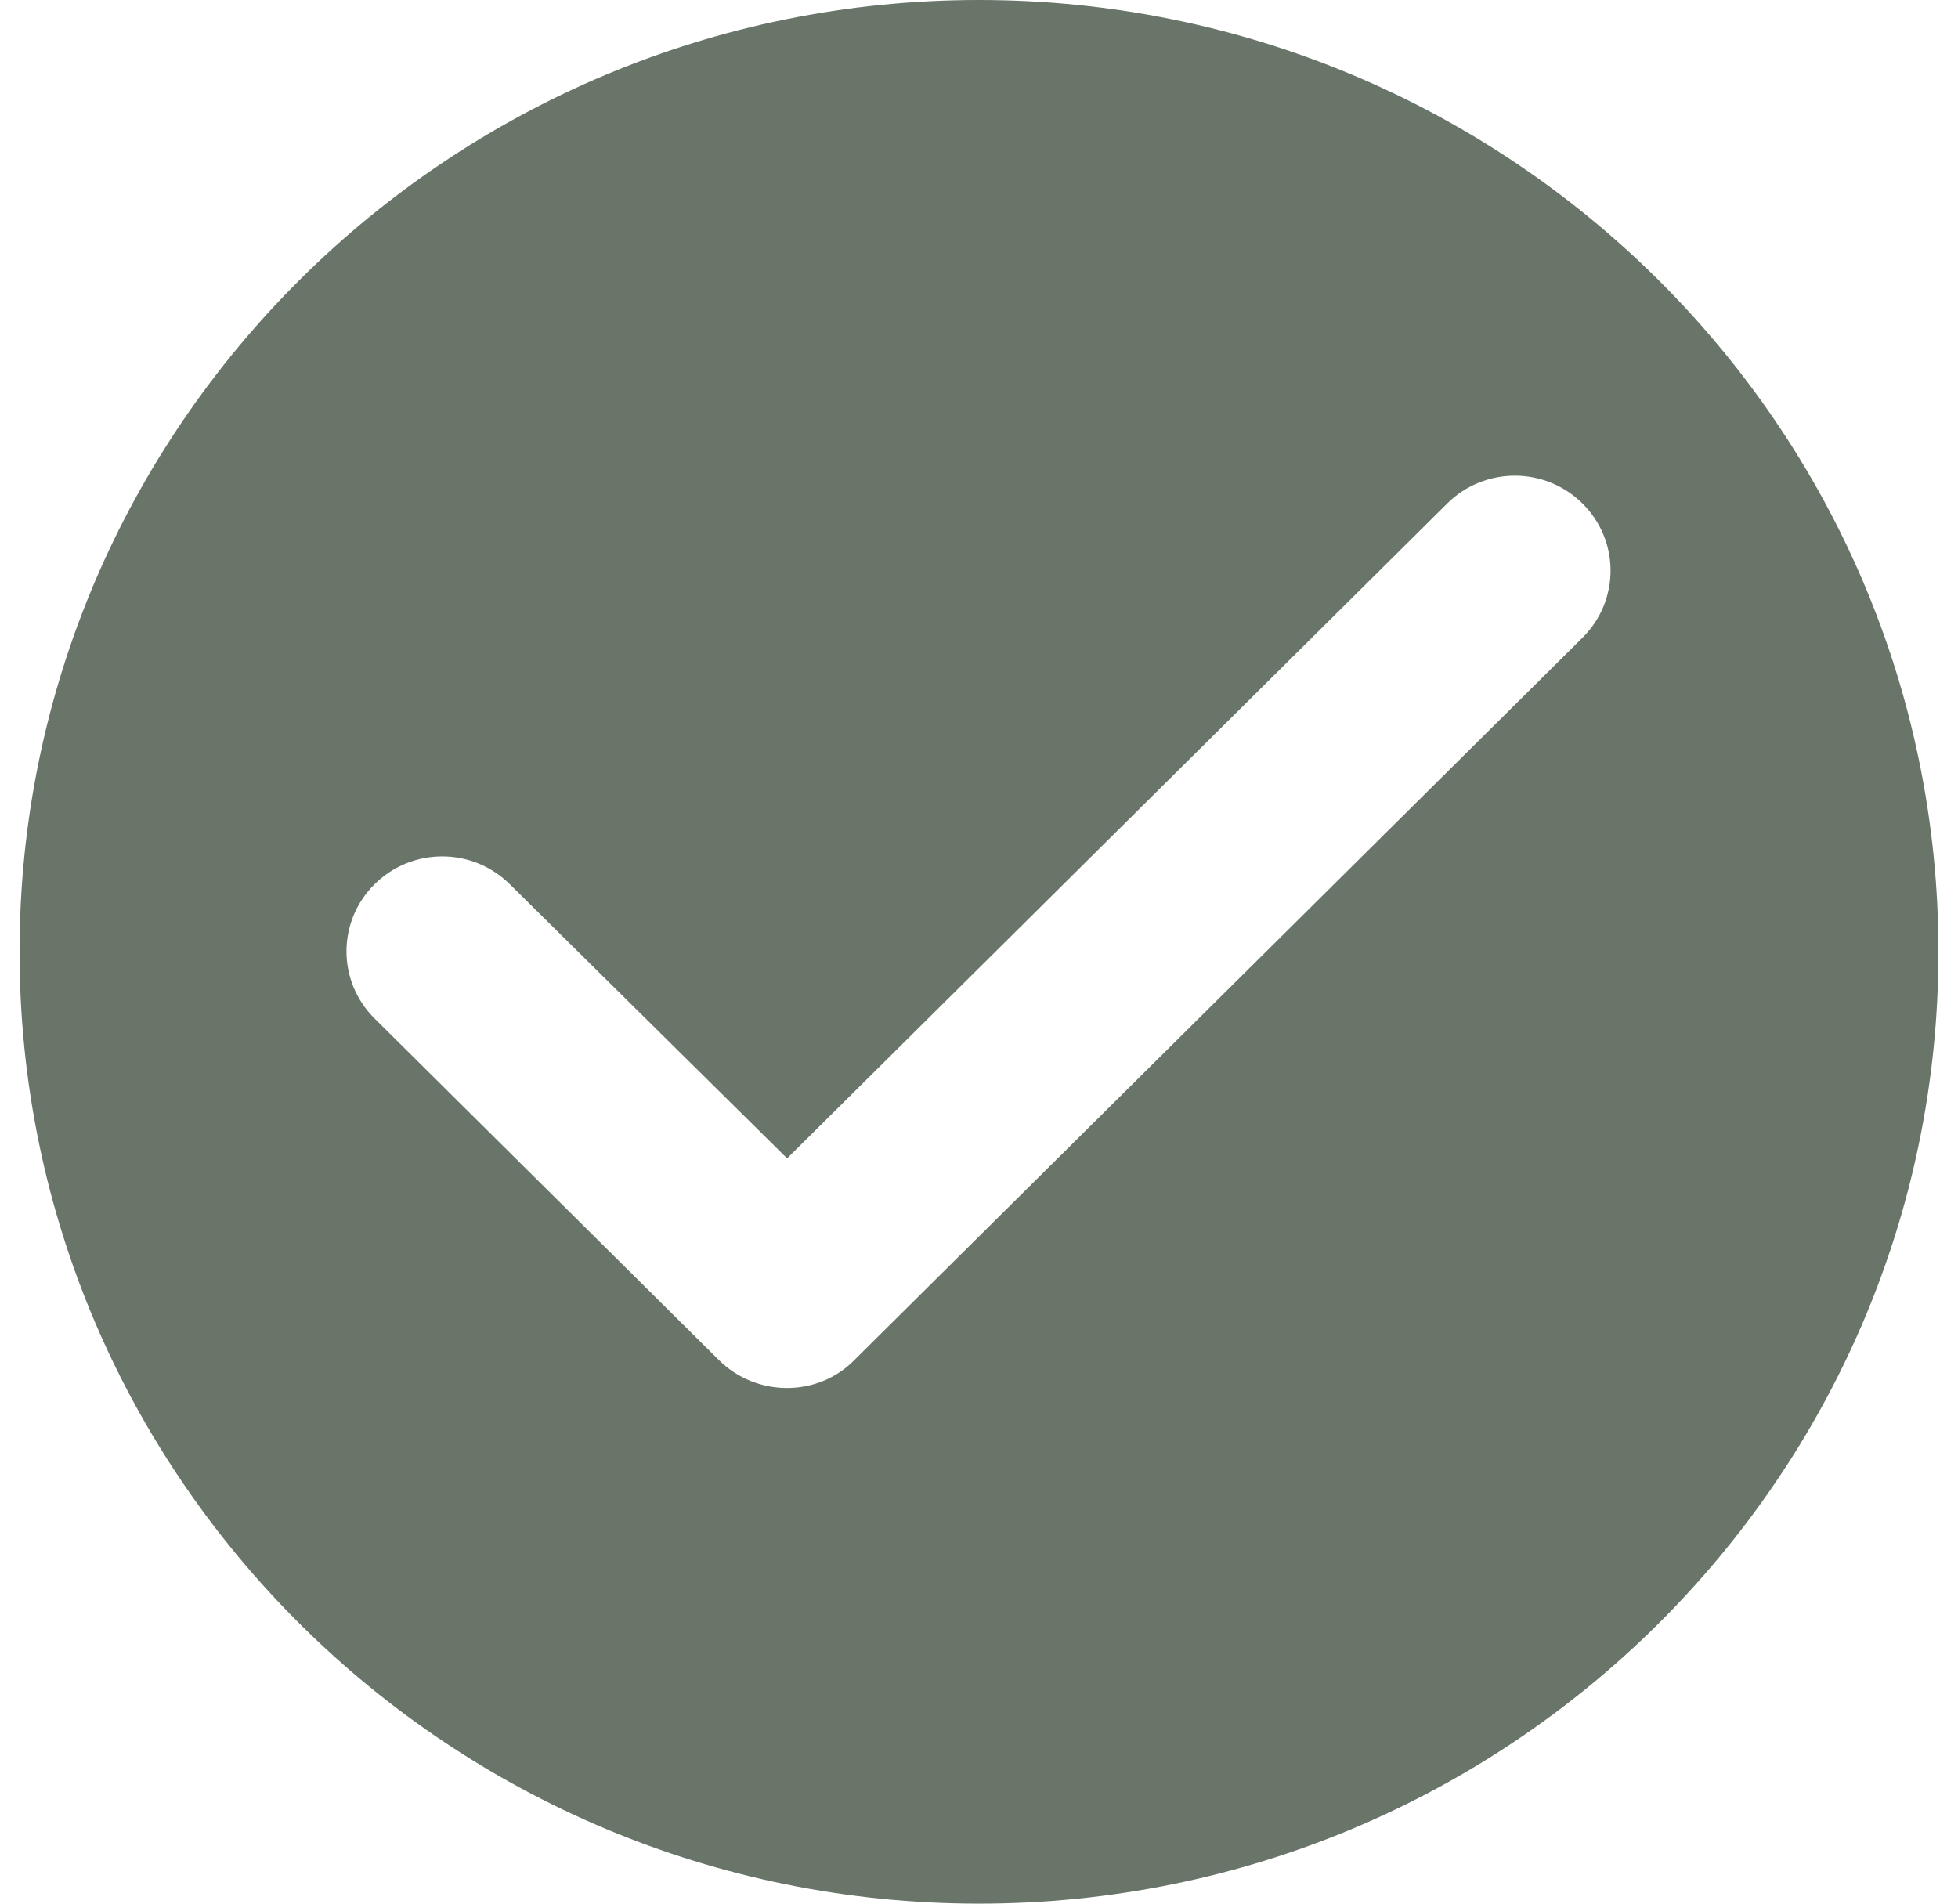
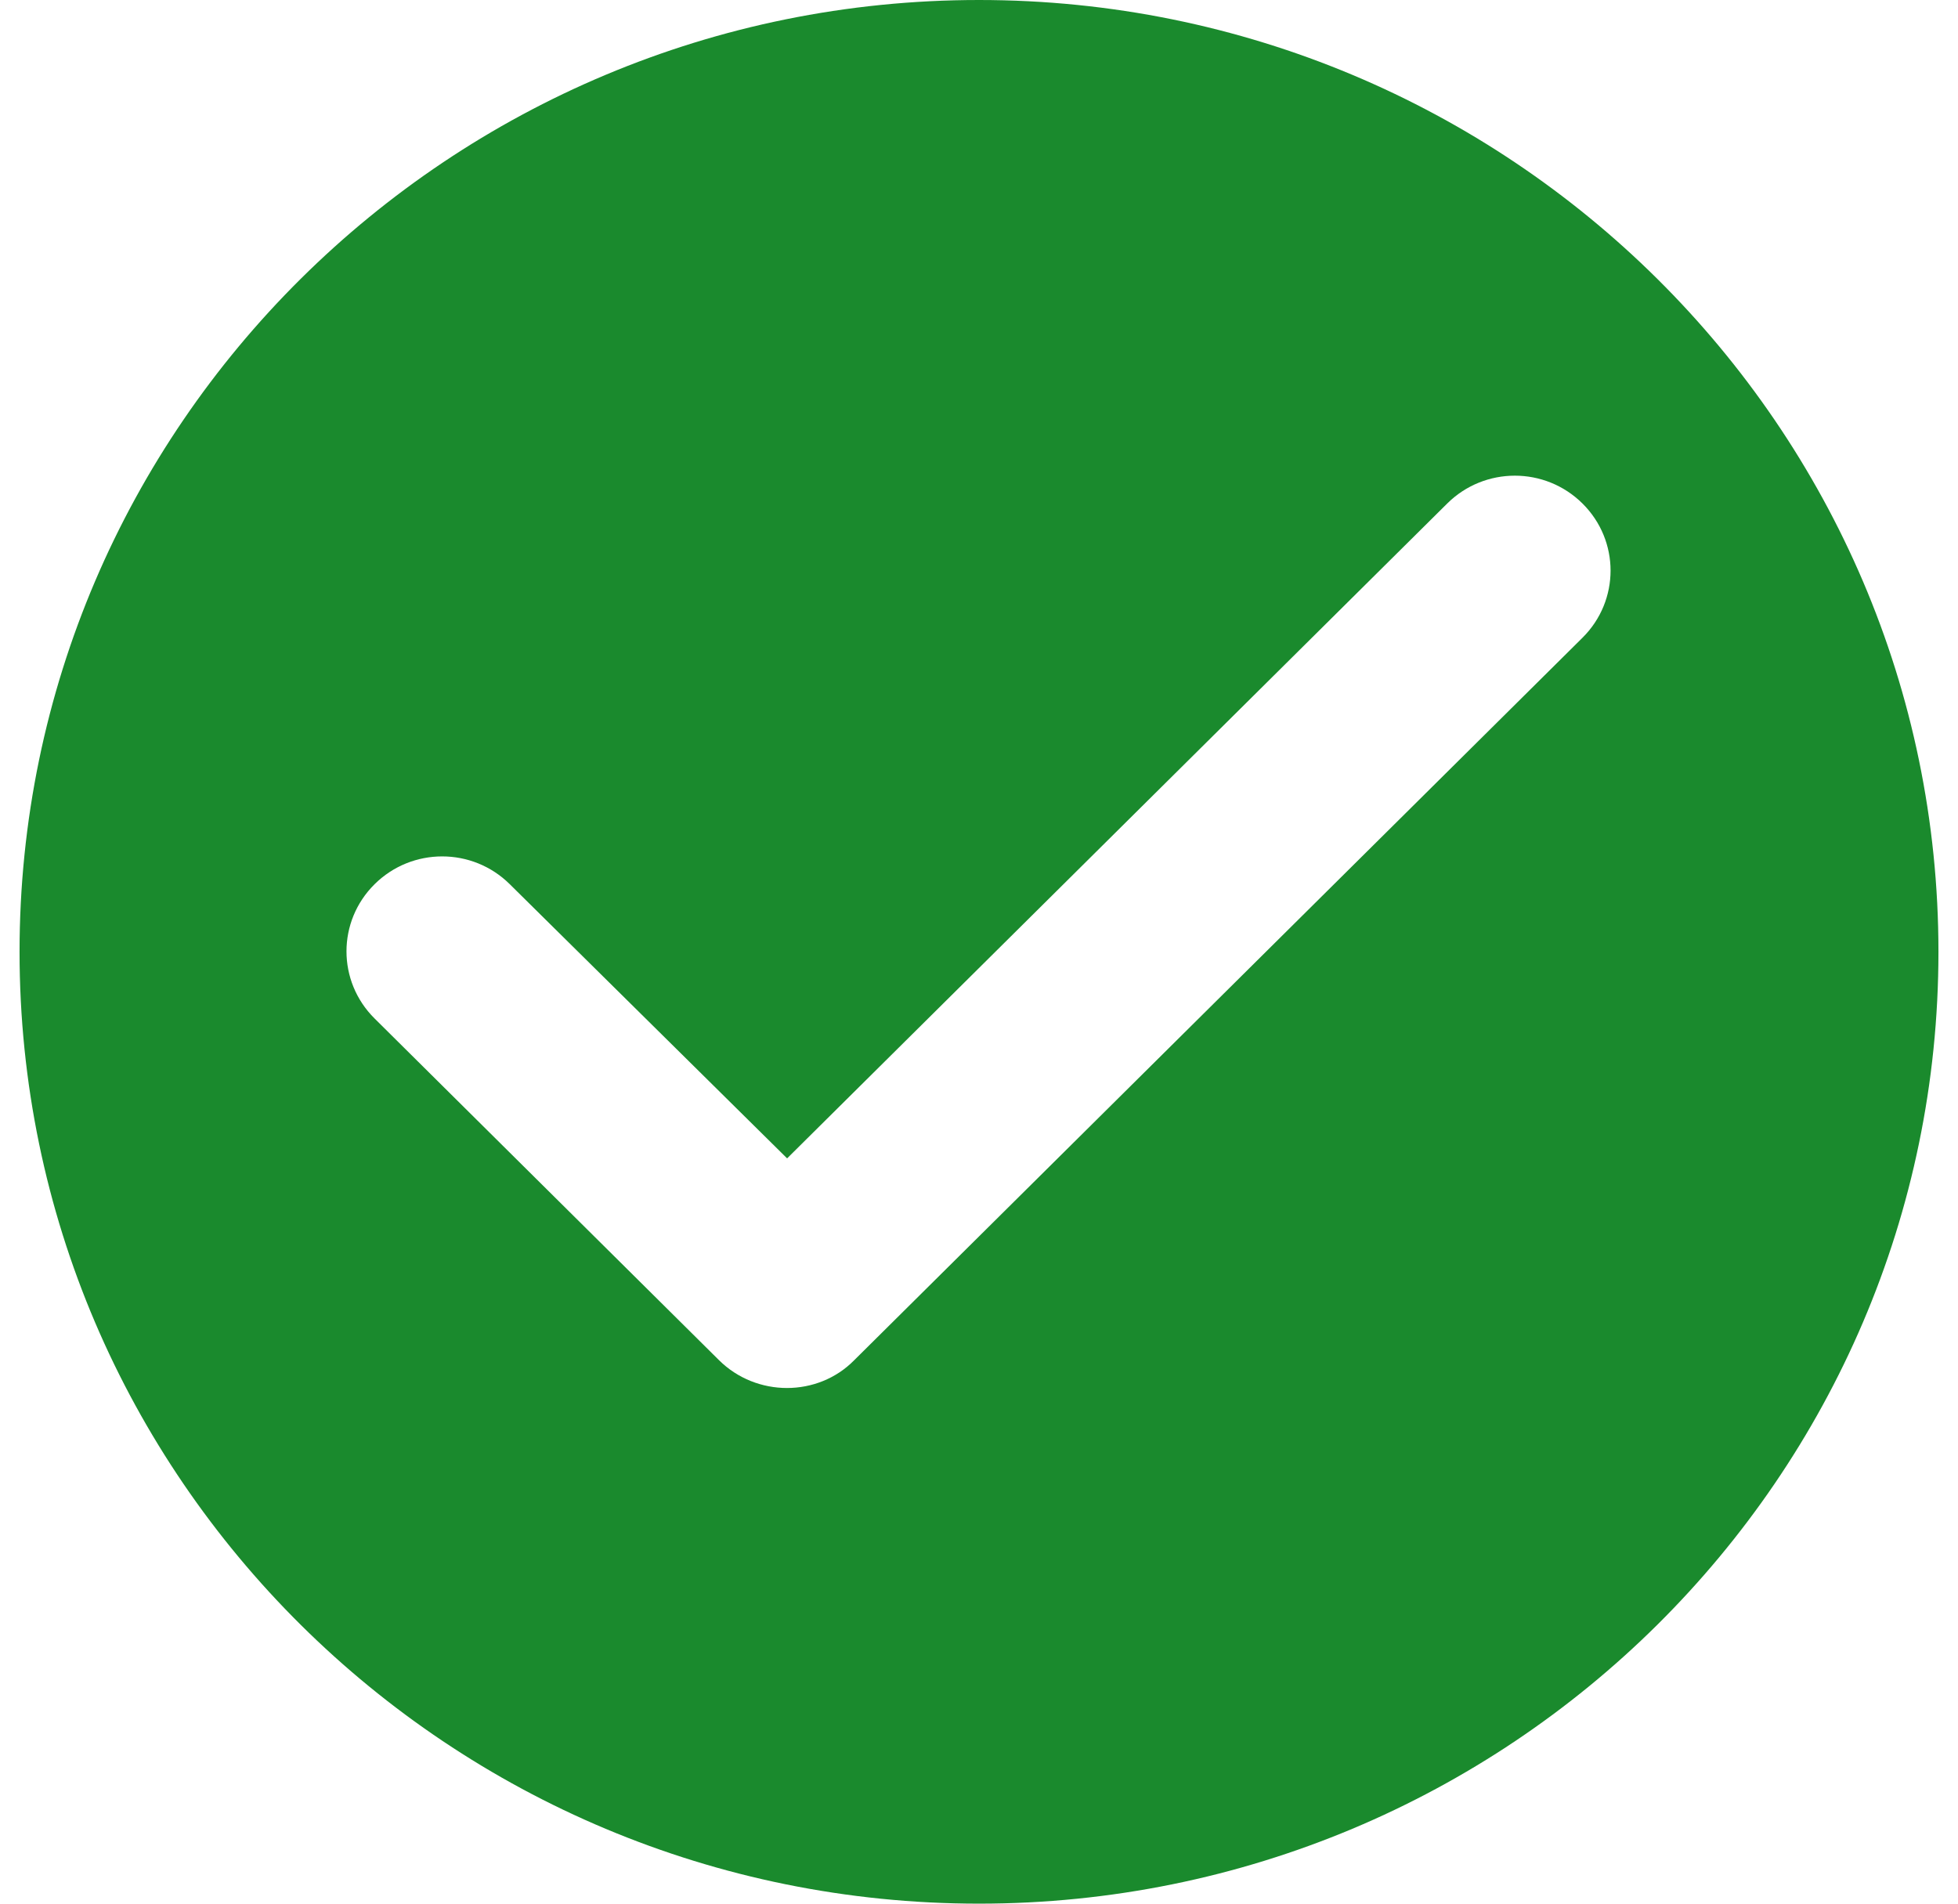
<svg xmlns="http://www.w3.org/2000/svg" width="72" height="70" viewBox="0 0 72 70" fill="none">
-   <path d="M36 0C16.525 0 0.719 15.68 0.719 35C0.719 54.32 16.525 70 36 70C55.475 70 71.281 54.32 71.281 35C71.281 15.68 55.475 0 36 0ZM26.439 50.015L13.773 37.45C12.397 36.085 12.397 33.88 13.773 32.515C15.149 31.15 17.371 31.15 18.747 32.515L28.944 42.595L53.217 18.515C54.593 17.15 56.816 17.15 58.192 18.515C59.568 19.88 59.568 22.085 58.192 23.45L31.413 50.015C30.073 51.38 27.815 51.38 26.439 50.015Z" fill="#697569" />
+   <path d="M36 0C16.525 0 0.719 15.68 0.719 35C0.719 54.32 16.525 70 36 70C55.475 70 71.281 54.32 71.281 35C71.281 15.68 55.475 0 36 0ZM26.439 50.015L13.773 37.45C12.397 36.085 12.397 33.88 13.773 32.515C15.149 31.15 17.371 31.15 18.747 32.515L28.944 42.595L53.217 18.515C54.593 17.15 56.816 17.15 58.192 18.515C59.568 19.88 59.568 22.085 58.192 23.45L31.413 50.015C30.073 51.38 27.815 51.38 26.439 50.015Z" fill="#1a8a2d" />
</svg>
